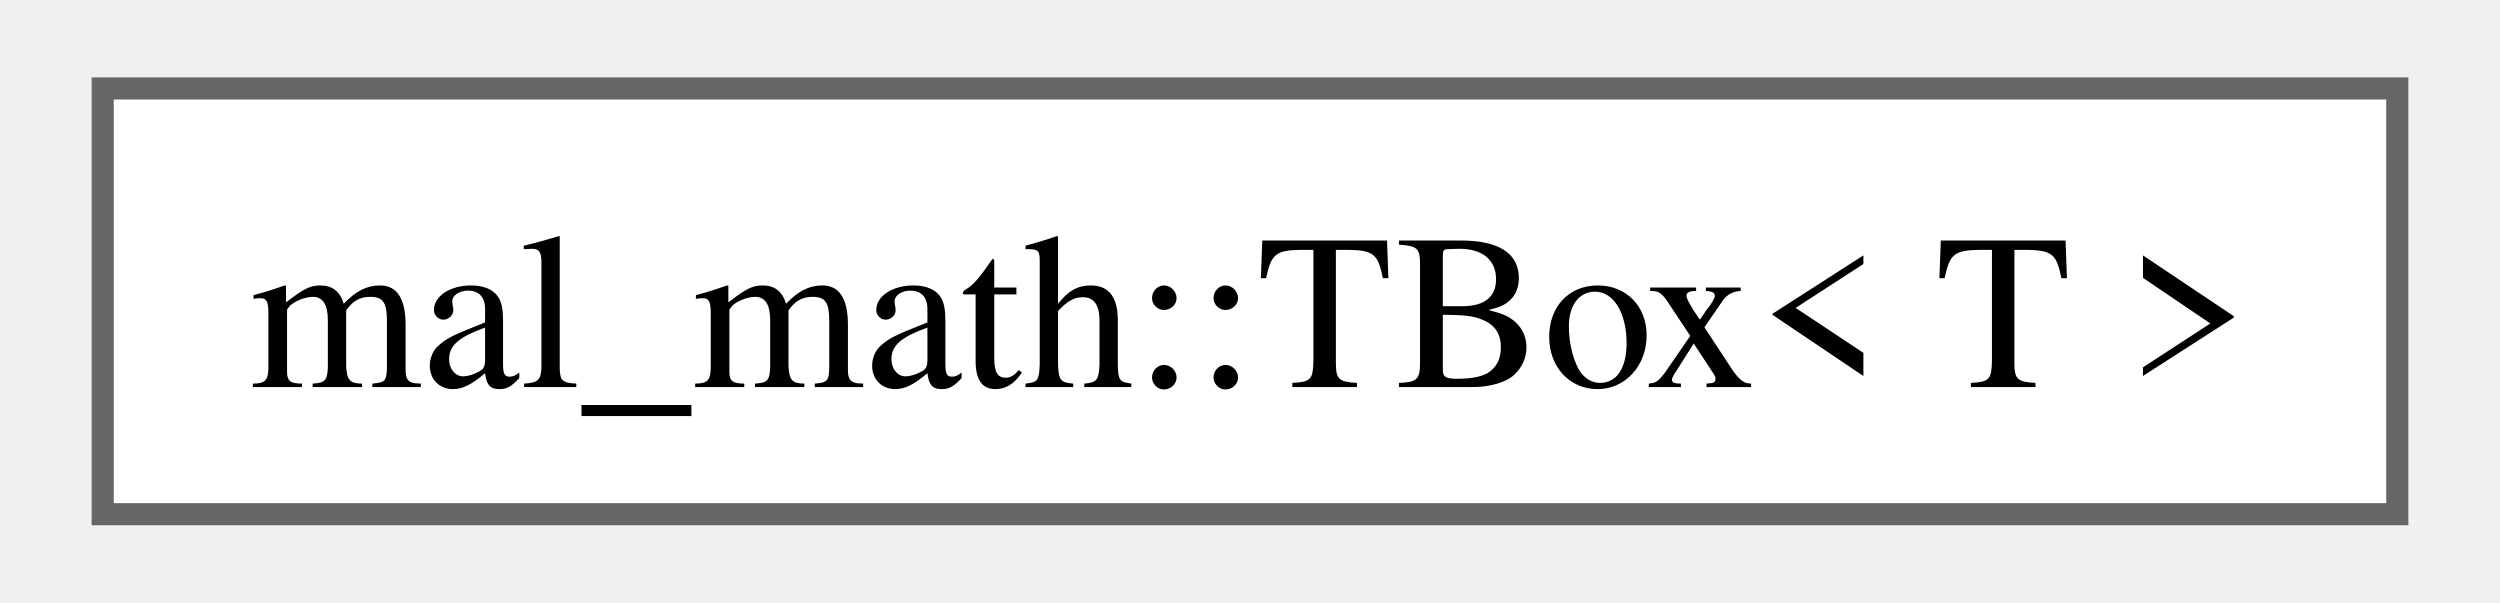
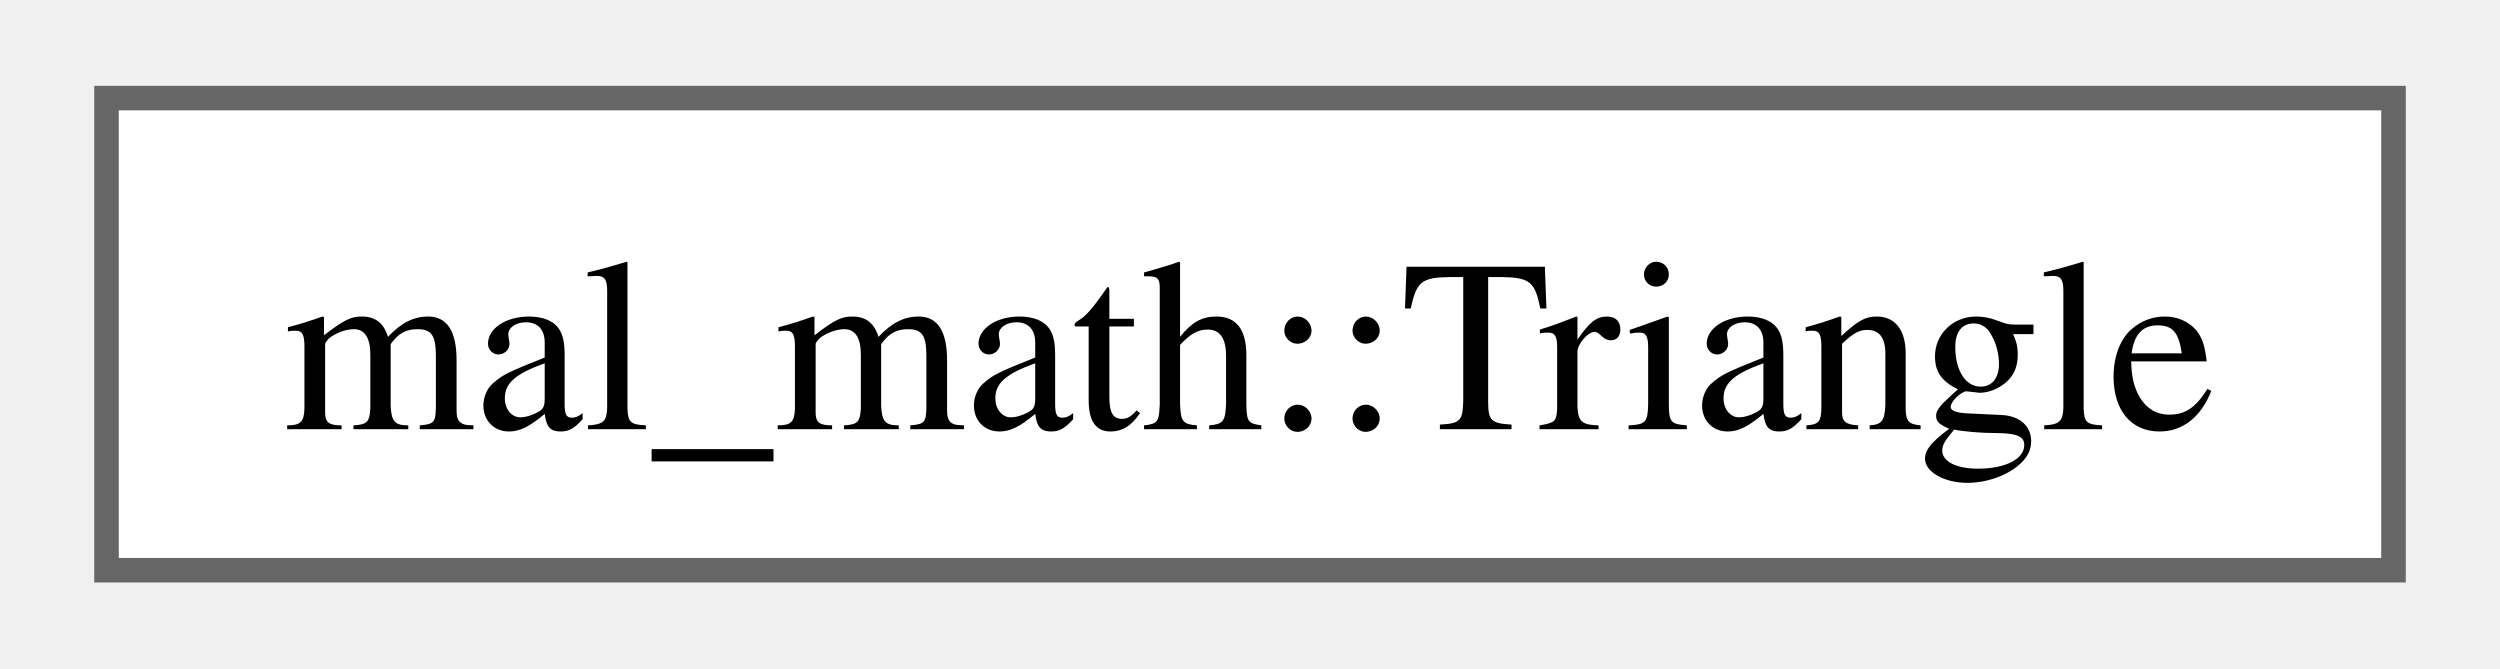
- <svg xmlns="http://www.w3.org/2000/svg" xmlns:xlink="http://www.w3.org/1999/xlink" width="112pt" height="27pt" viewBox="0.00 0.00 111.75 27.25">
+ <svg xmlns="http://www.w3.org/2000/svg" xmlns:xlink="http://www.w3.org/1999/xlink" width="101pt" height="27pt" viewBox="0.00 0.00 101.25 27.25">
  <g id="graph0" class="graph" transform="scale(1 1) rotate(0) translate(4 23.25)">
    <g id="Node000000" class="node">
      <g id="a_Node000000">
-         <a xlink:href="d7/d3f/structmal__math_1_1_t_box.html" target="_top" xlink:title="A templated bounding box structure in 3D.">
-           <polygon fill="white" stroke="#666666" points="103.75,-19.25 0,-19.25 0,0 103.75,0 103.75,-19.25" />
-           <text text-anchor="middle" x="51.88" y="-5.75" font-family="Times,serif" font-size="10.00">mal_math::TBox&lt; T &gt;</text>
+         <a xlink:href="d3/dc1/structmal__math_1_1_triangle.html" target="_top" xlink:title="Represents a triangle defined by three 3D points.">
+           <polygon fill="white" stroke="#666666" points="93.25,-19.25 0,-19.25 0,0 93.25,0 93.25,-19.25" />
+           <text text-anchor="middle" x="46.62" y="-5.75" font-family="Times,serif" font-size="10.00">mal_math::Triangle</text>
        </a>
      </g>
    </g>
  </g>
</svg>
